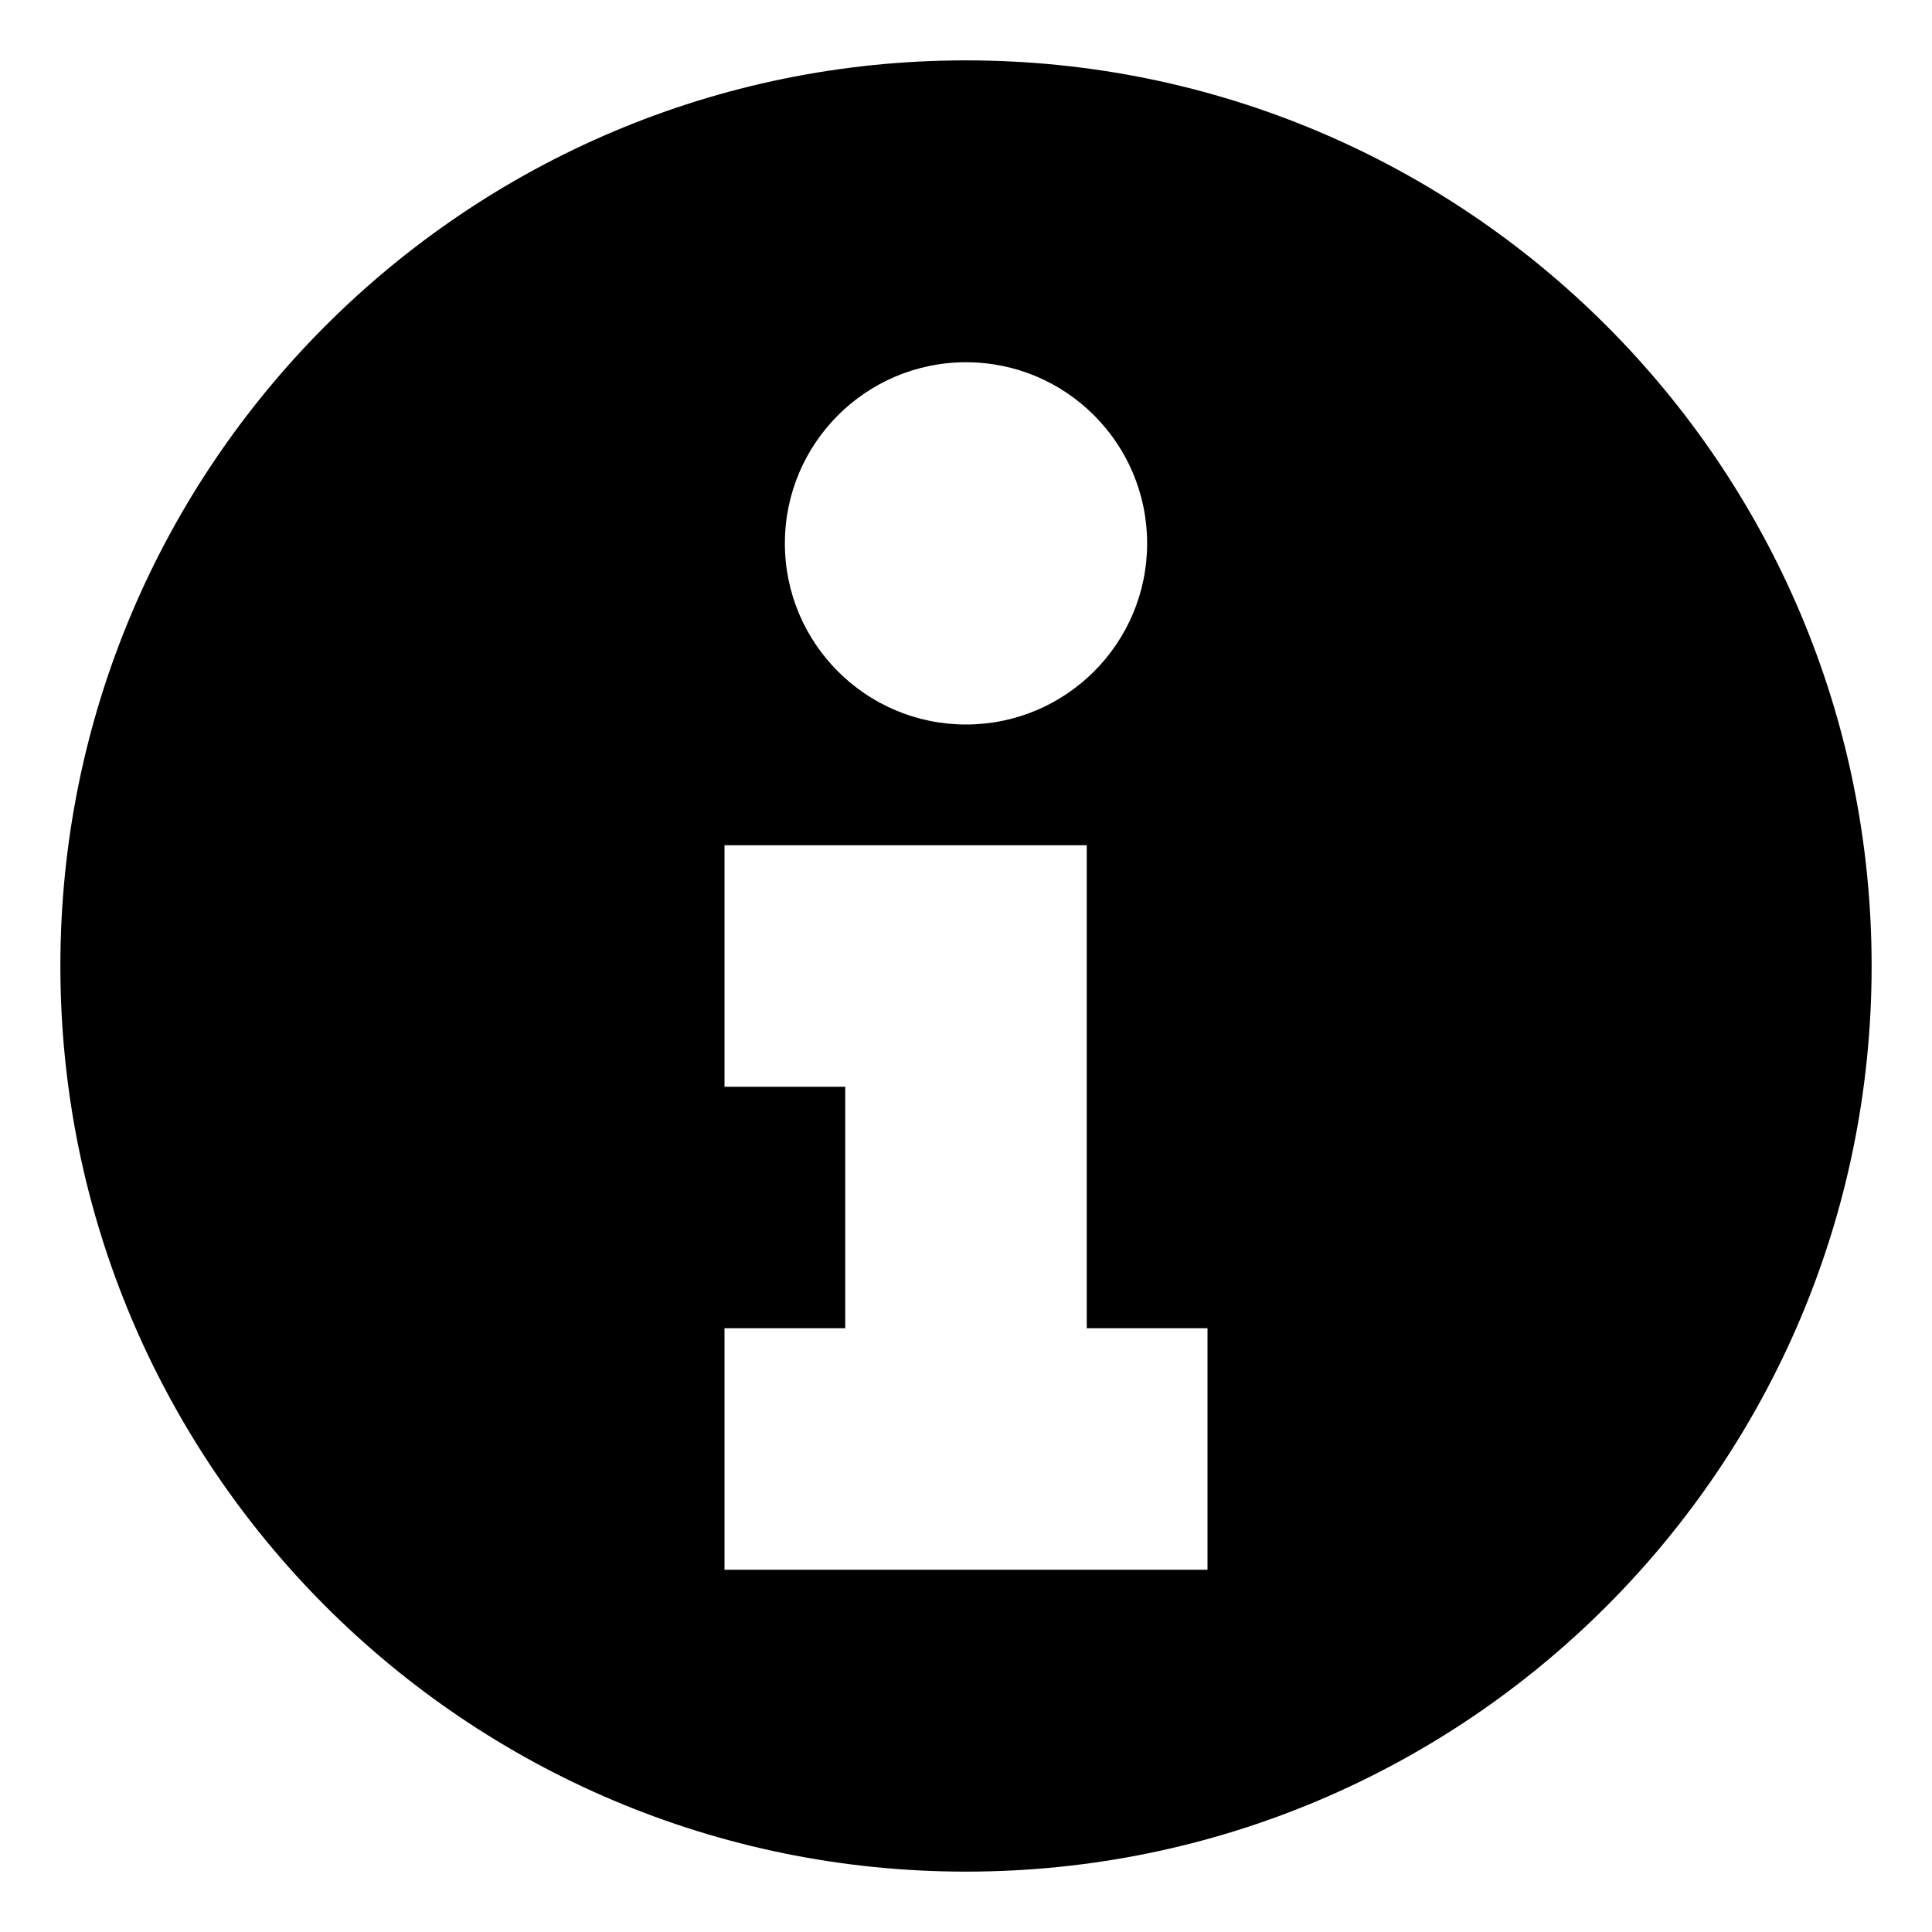
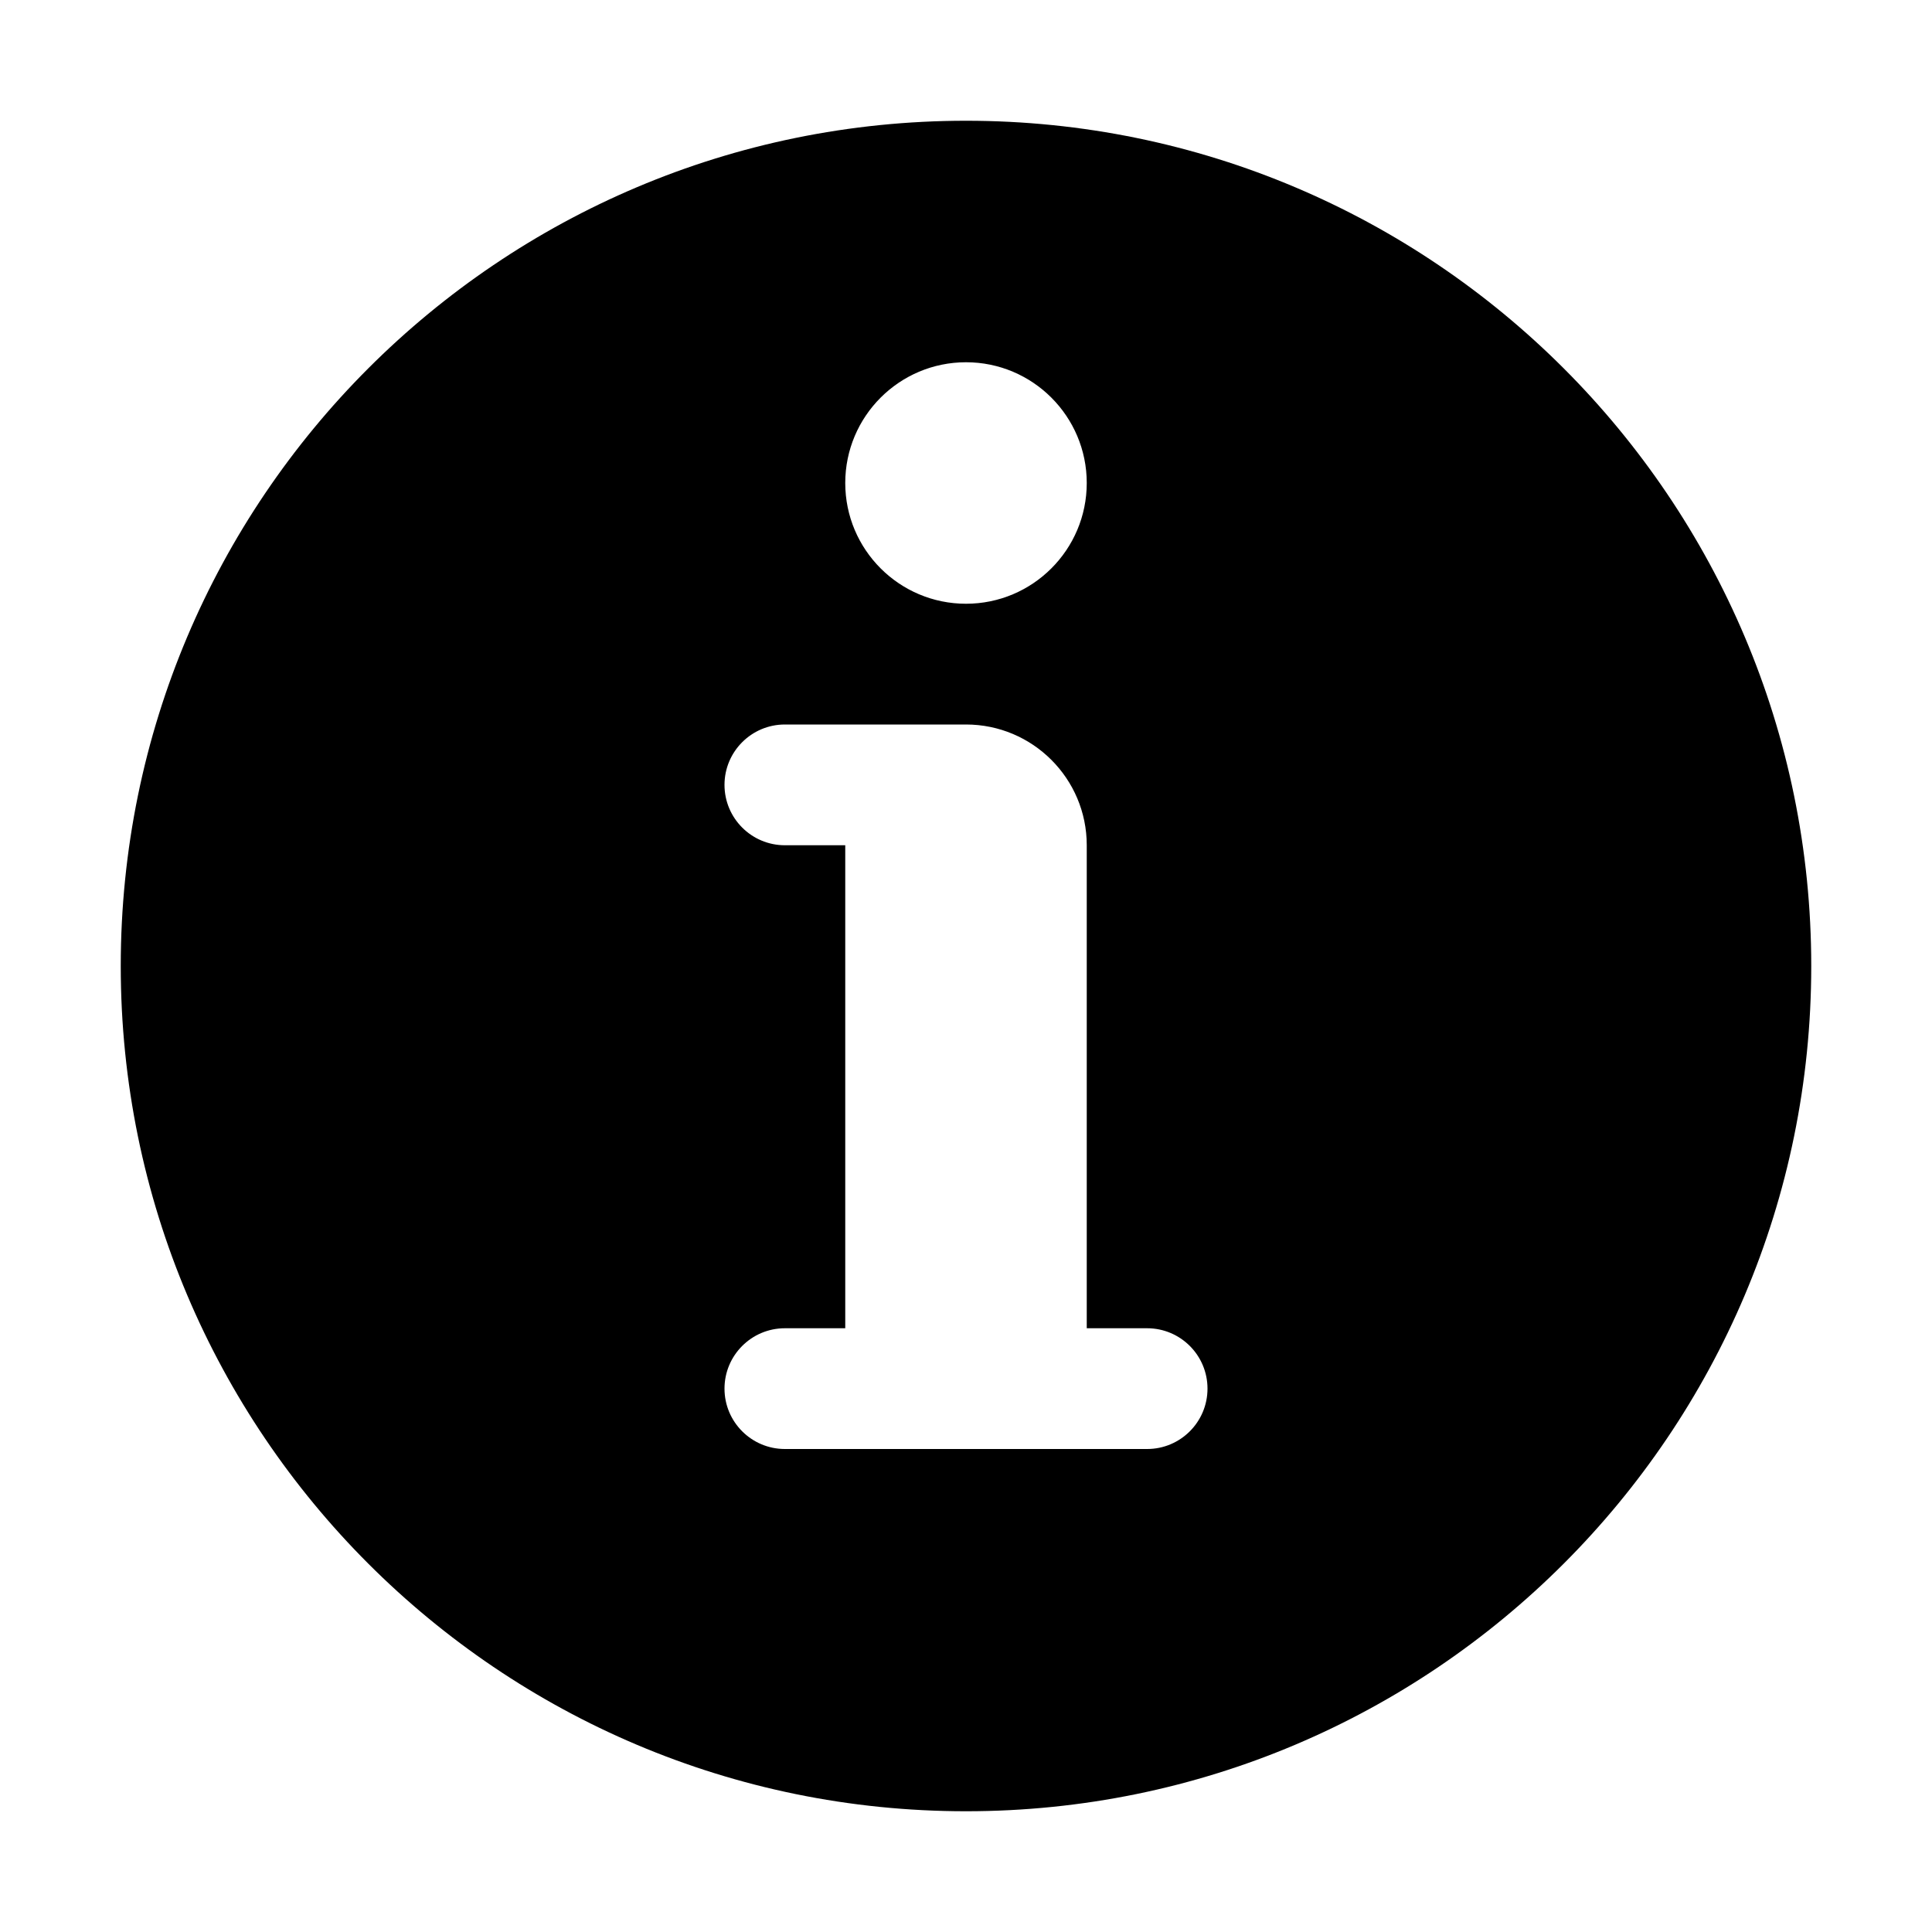
- <svg xmlns="http://www.w3.org/2000/svg" width="16px" height="16px" viewBox="0 0 16 16" version="1.1">
-   <g id="Glyphs-/-Info-With-Circle" stroke="none" stroke-width="1" fill="none" fill-rule="evenodd">
-     <path d="M8,15.5 C3.858,15.5 0.5,12.142 0.5,8 C0.5,3.858 3.858,0.5 8,0.5 C12.142,0.5 15.5,3.858 15.5,8 C15.5,12.142 12.142,15.5 8,15.5 Z M9,9 L9,7 L6,7 L6,9 L7,9 L7,11 L6,11 L6,13 L10,13 L10,11 L9,11 L9,9 Z M8,6 C8.828,6 9.5,5.328 9.5,4.5 C9.5,3.672 8.828,3 8,3 C7.172,3 6.5,3.672 6.5,4.5 C6.5,5.328 7.172,6 8,6 Z" fill="#000000" />
-   </g>
+ <svg xmlns="http://www.w3.org/2000/svg" width="16" height="16" viewBox="0 0 16 16" fill="none">
+   <path fill-rule="evenodd" clip-rule="evenodd" d="M8 15C11.866 15 15 11.866 15 8C15 4.134 11.866 1 8 1C4.134 1 1 4.134 1 8C1 11.866 4.134 15 8 15ZM9 4C9 4.552 8.552 5 8 5C7.448 5 7 4.552 7 4C7 3.448 7.448 3 8 3C8.552 3 9 3.448 9 4ZM8 6C8.552 6 9 6.448 9 7V11H9.5C9.776 11 10 11.224 10 11.5C10 11.776 9.776 12 9.5 12H6.5C6.224 12 6 11.776 6 11.5C6 11.224 6.224 11 6.5 11H7V7H6.5C6.224 7 6 6.776 6 6.5C6 6.224 6.224 6 6.5 6H8Z" fill="#000000" />
</svg>
